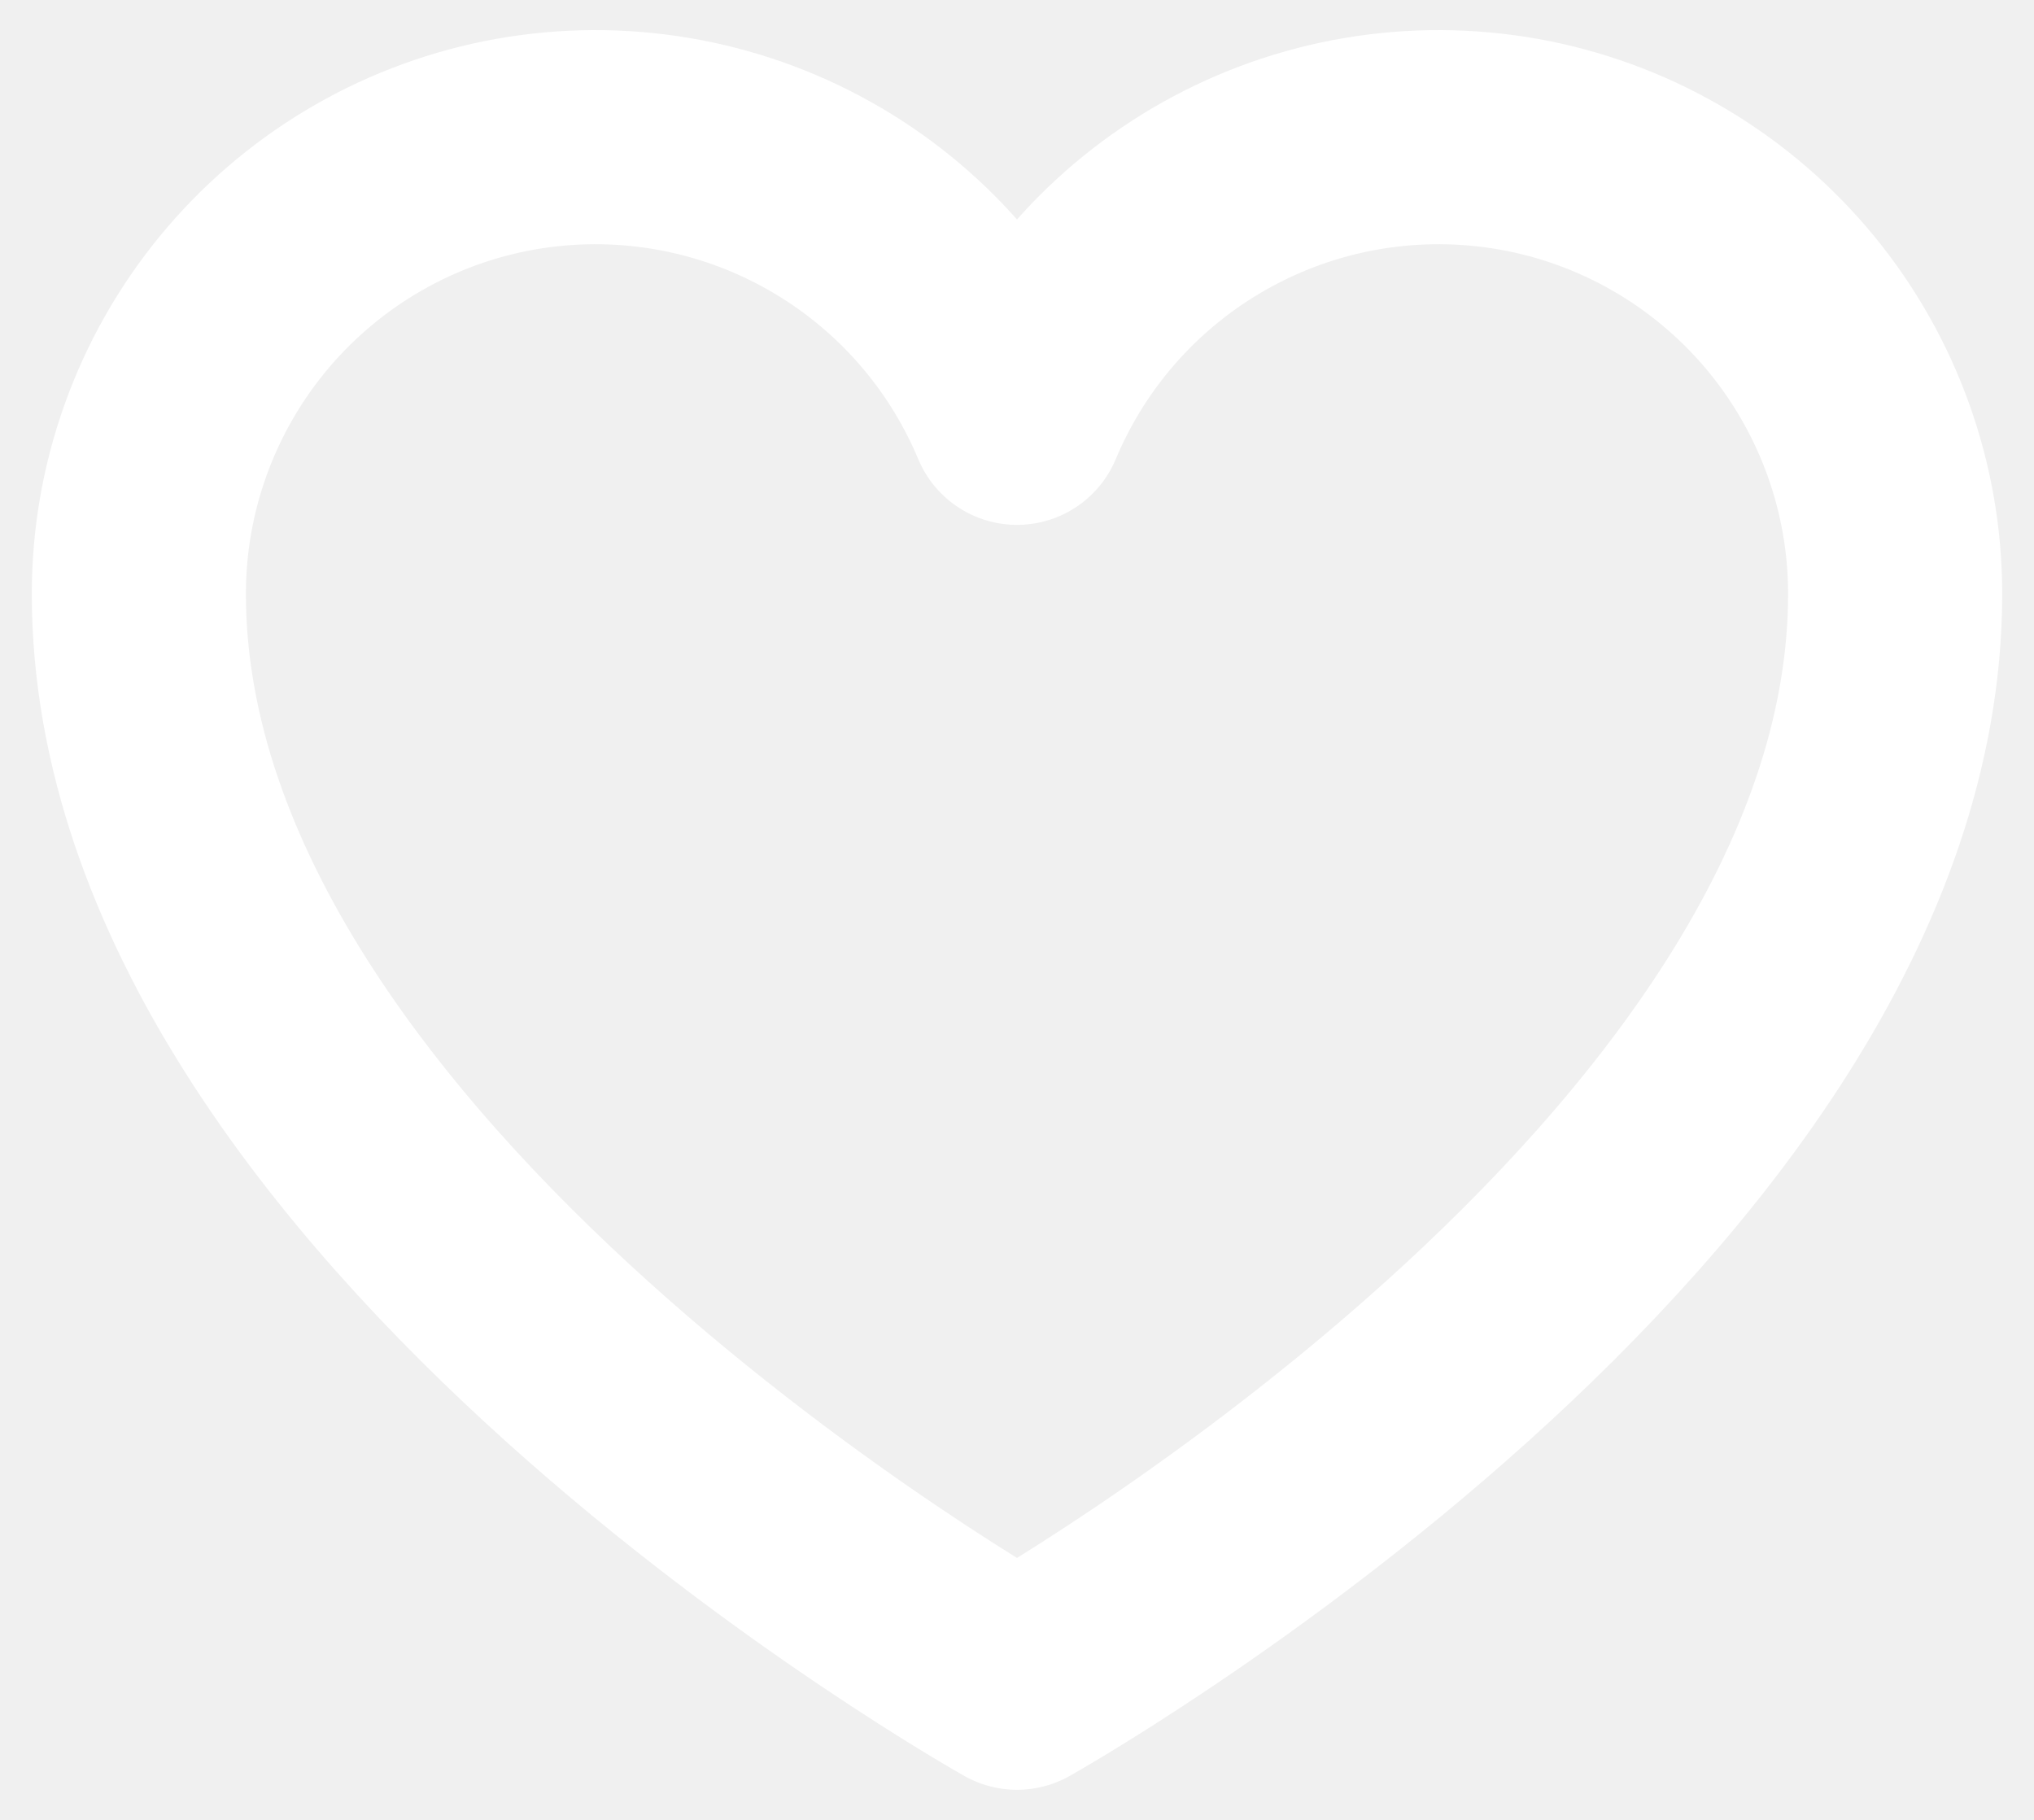
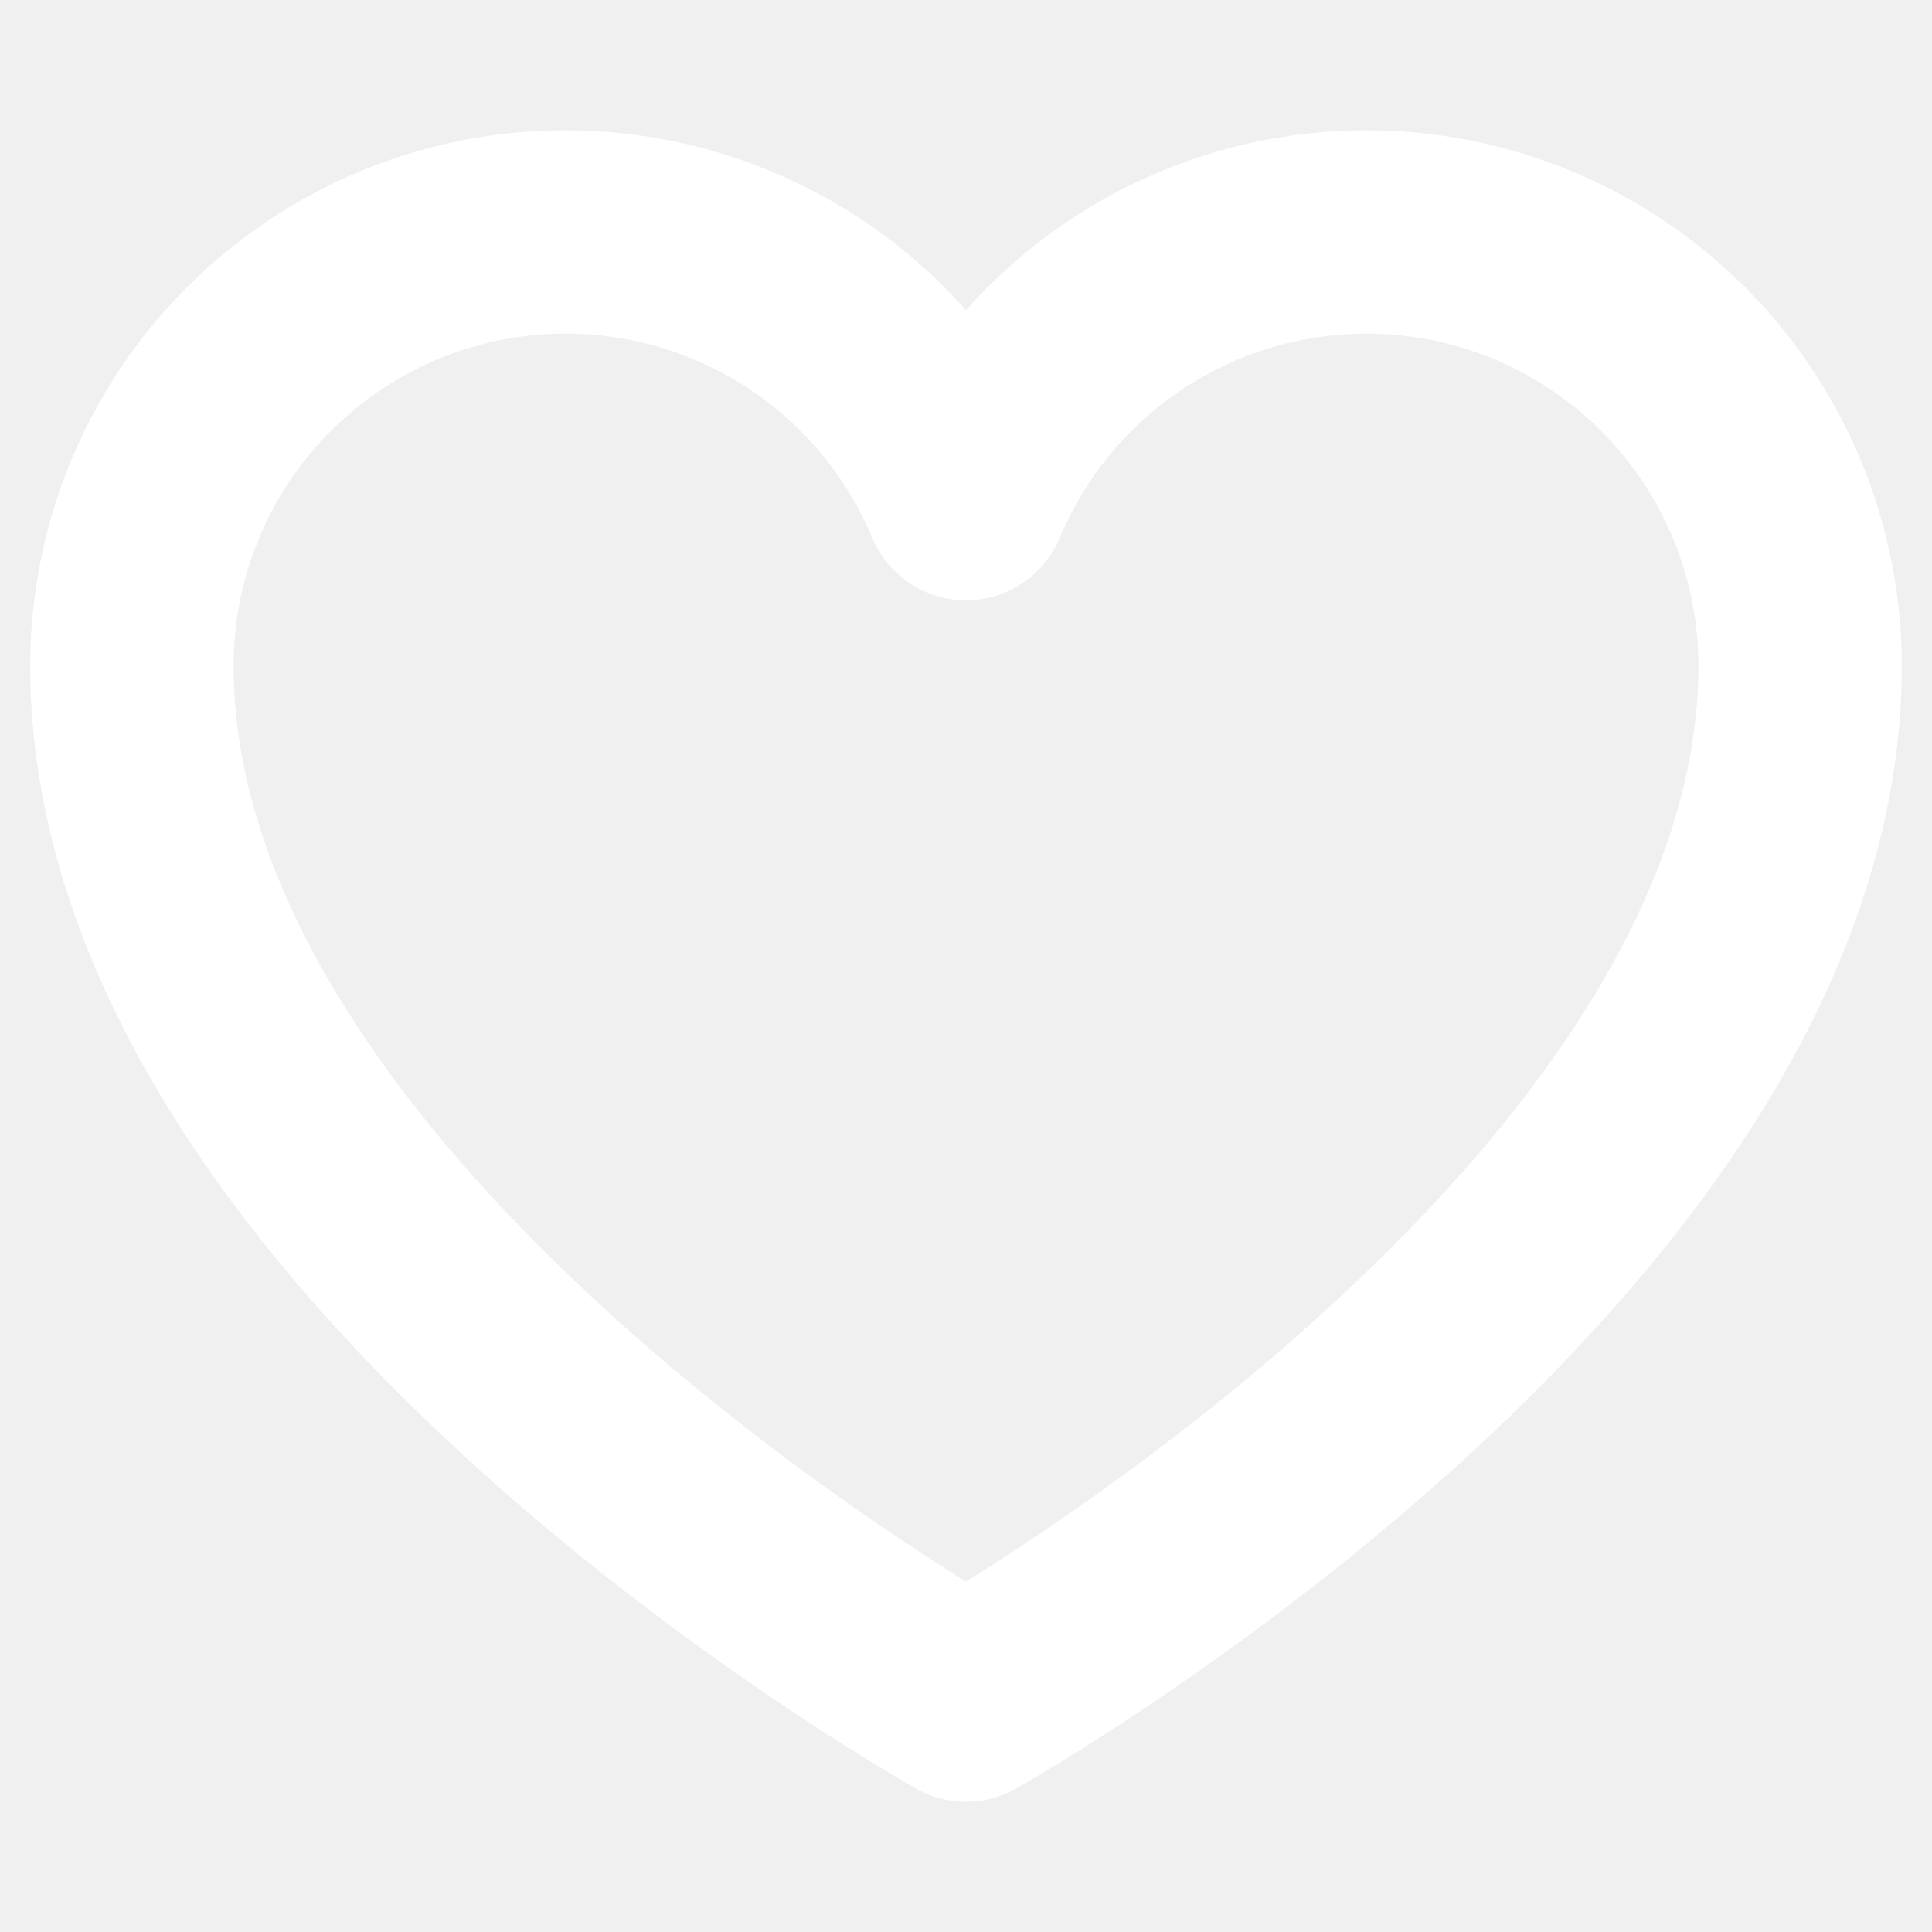
- <svg xmlns="http://www.w3.org/2000/svg" width="19" height="17" viewBox="0 0 19 17" fill="none">
+ <svg xmlns="http://www.w3.org/2000/svg" width="20" height="20" viewBox="0 0 19 17" fill="none">
  <path d="M9.5 15.719C9.5 15.719 1.297 11.125 1.297 5.547C1.297 4.561 1.639 3.606 2.264 2.843C2.889 2.081 3.758 1.558 4.725 1.364C5.692 1.171 6.696 1.318 7.566 1.781C8.437 2.244 9.12 2.994 9.5 3.903L9.5 3.903C9.88 2.994 10.563 2.244 11.434 1.781C12.304 1.318 13.308 1.171 14.275 1.364C15.242 1.558 16.111 2.081 16.736 2.843C17.361 3.606 17.703 4.561 17.703 5.547C17.703 11.125 9.5 15.719 9.5 15.719Z" stroke="white" stroke-width="2" stroke-linecap="round" stroke-linejoin="round" />
</svg>
